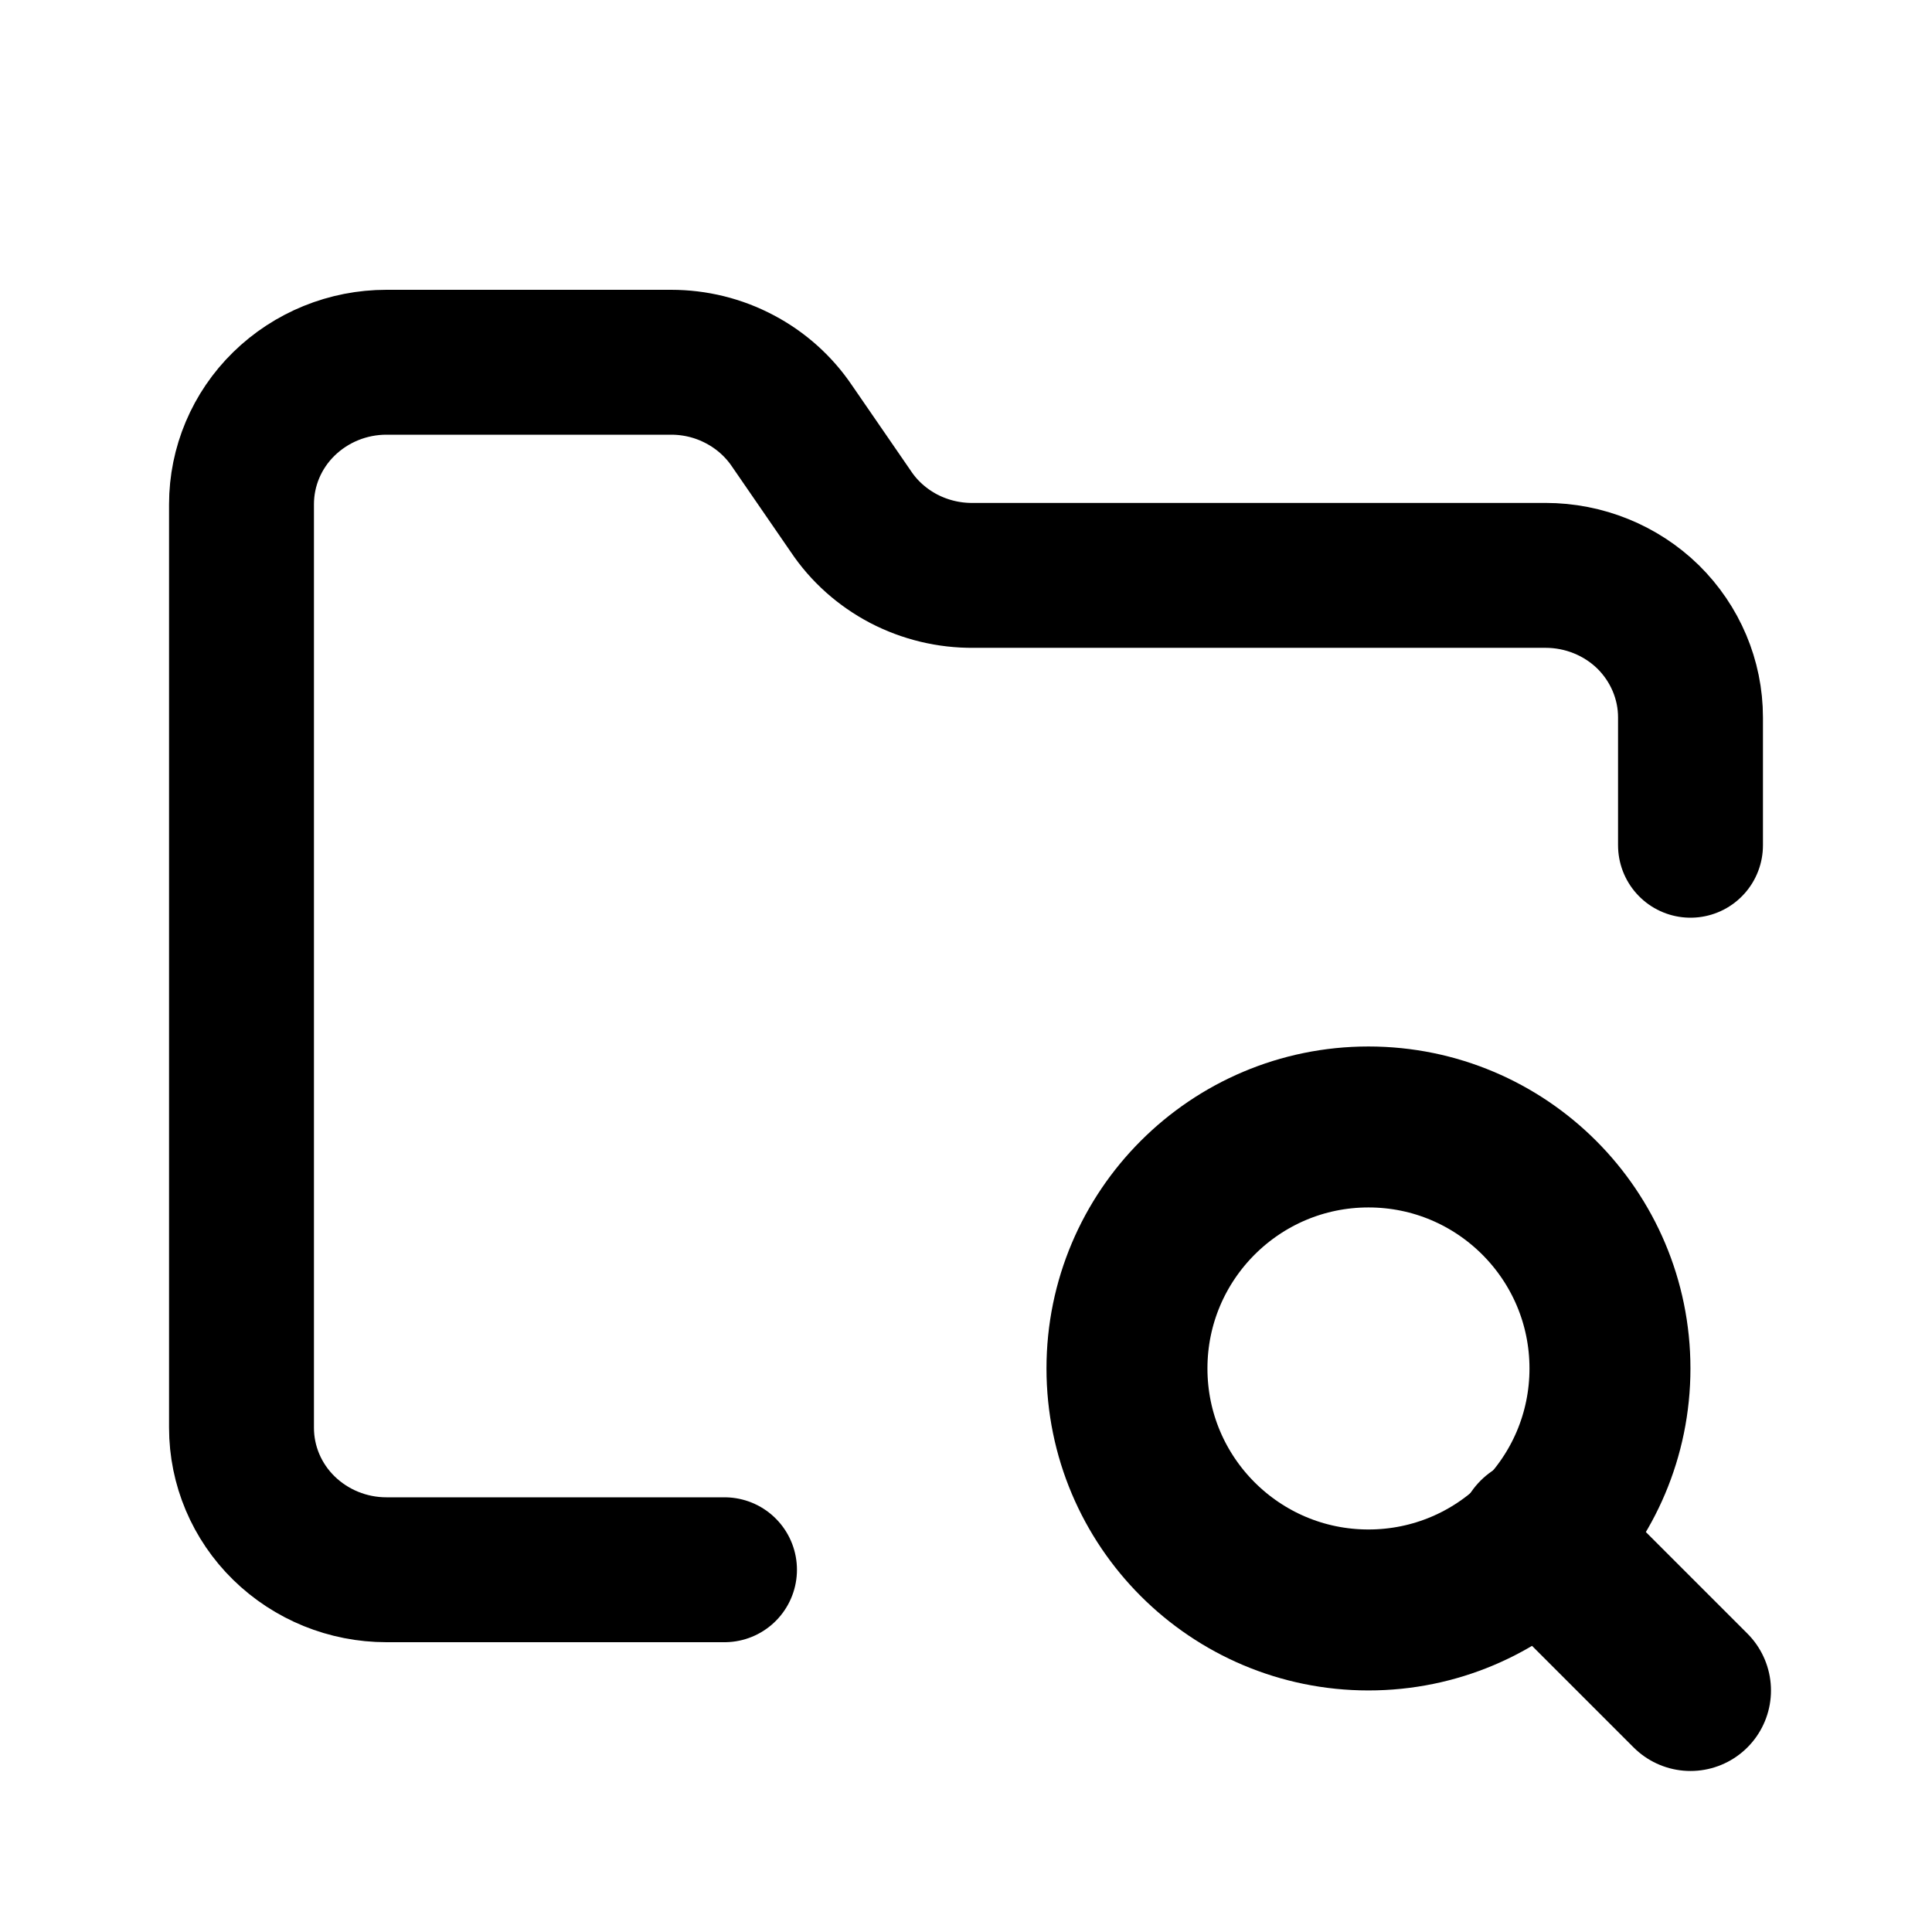
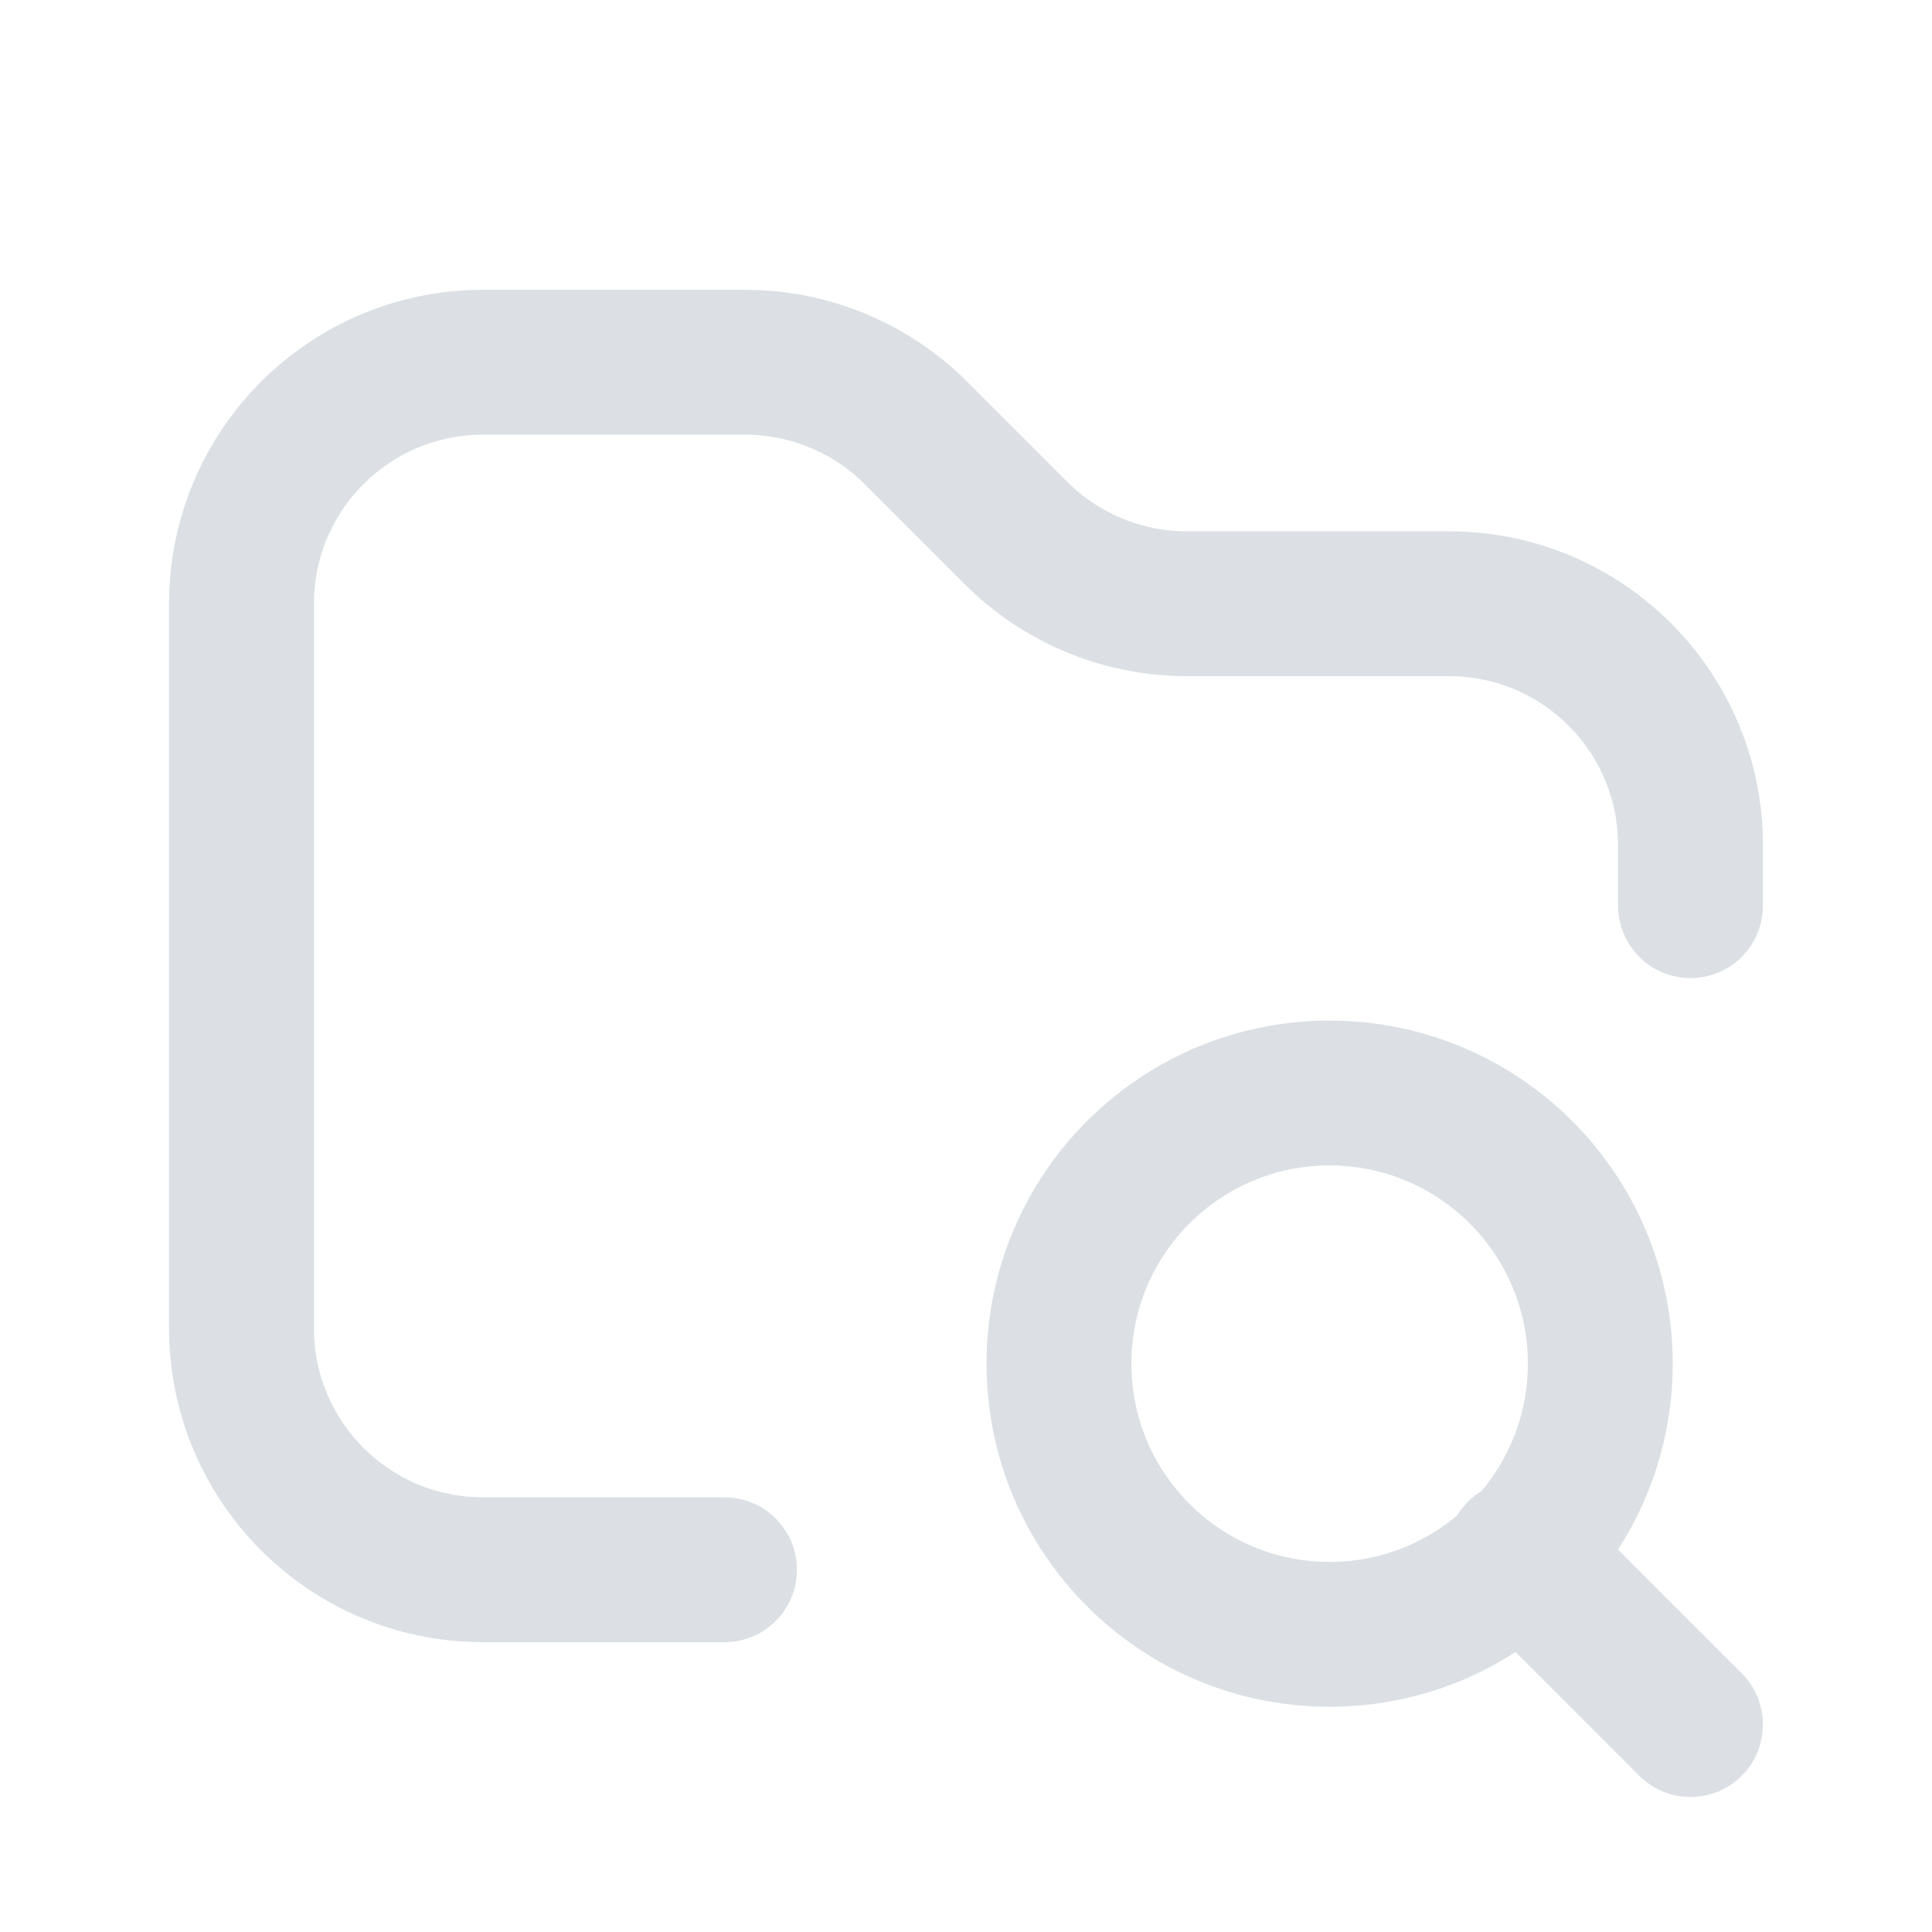
<svg xmlns="http://www.w3.org/2000/svg" width="16" height="16" viewBox="0 0 16 16" fill="none">
-   <path d="M14 14L12.733 12.733" stroke="black" stroke-width="1.333" stroke-linecap="round" stroke-linejoin="round" />
-   <path d="M11.333 13.333C12.438 13.333 13.333 12.438 13.333 11.333C13.333 10.229 12.438 9.333 11.333 9.333C10.229 9.333 9.333 10.229 9.333 11.333C9.333 12.438 10.229 13.333 11.333 13.333Z" stroke="black" stroke-width="1.333" stroke-linecap="round" stroke-linejoin="round" />
-   <path d="M6 13H3.2C2.882 13 2.577 12.876 2.351 12.655C2.126 12.435 2 12.136 2 11.824V4.176C2 3.864 2.126 3.565 2.351 3.345C2.577 3.124 2.882 3 3.2 3H5.558C5.757 3 5.952 3.048 6.127 3.141C6.302 3.233 6.451 3.367 6.56 3.529L7.046 4.235C7.156 4.4 7.307 4.534 7.484 4.627C7.661 4.719 7.859 4.767 8.06 4.765H12.8C13.118 4.765 13.424 4.889 13.649 5.109C13.873 5.33 14 5.629 14 5.941V7" stroke="black" stroke-width="1.2" stroke-linecap="round" stroke-linejoin="round" />
+   <path d="M14 14.282L12.58 12.862" stroke="#DCE0E5" stroke-width="1.2" stroke-linecap="round" stroke-linejoin="round" />
+   <path d="M11.011 13.535C12.249 13.535 13.253 12.531 13.253 11.293C13.253 10.055 12.249 9.052 11.011 9.052C9.773 9.052 8.77 10.055 8.77 11.293C8.77 12.531 9.773 13.535 11.011 13.535Z" stroke="#DCE0E5" stroke-width="1.2" stroke-linecap="round" stroke-linejoin="round" />
+   <path d="M6 13H4C2.895 13 2 12.105 2 11V5C2 3.895 2.895 3 4 3H6.172C6.702 3 7.211 3.211 7.586 3.586L8.414 4.414C8.789 4.789 9.298 5 9.828 5H12C13.105 5 14 5.895 14 7V7.5" stroke="#DCE0E5" stroke-width="1.2" stroke-linecap="round" />
</svg>
